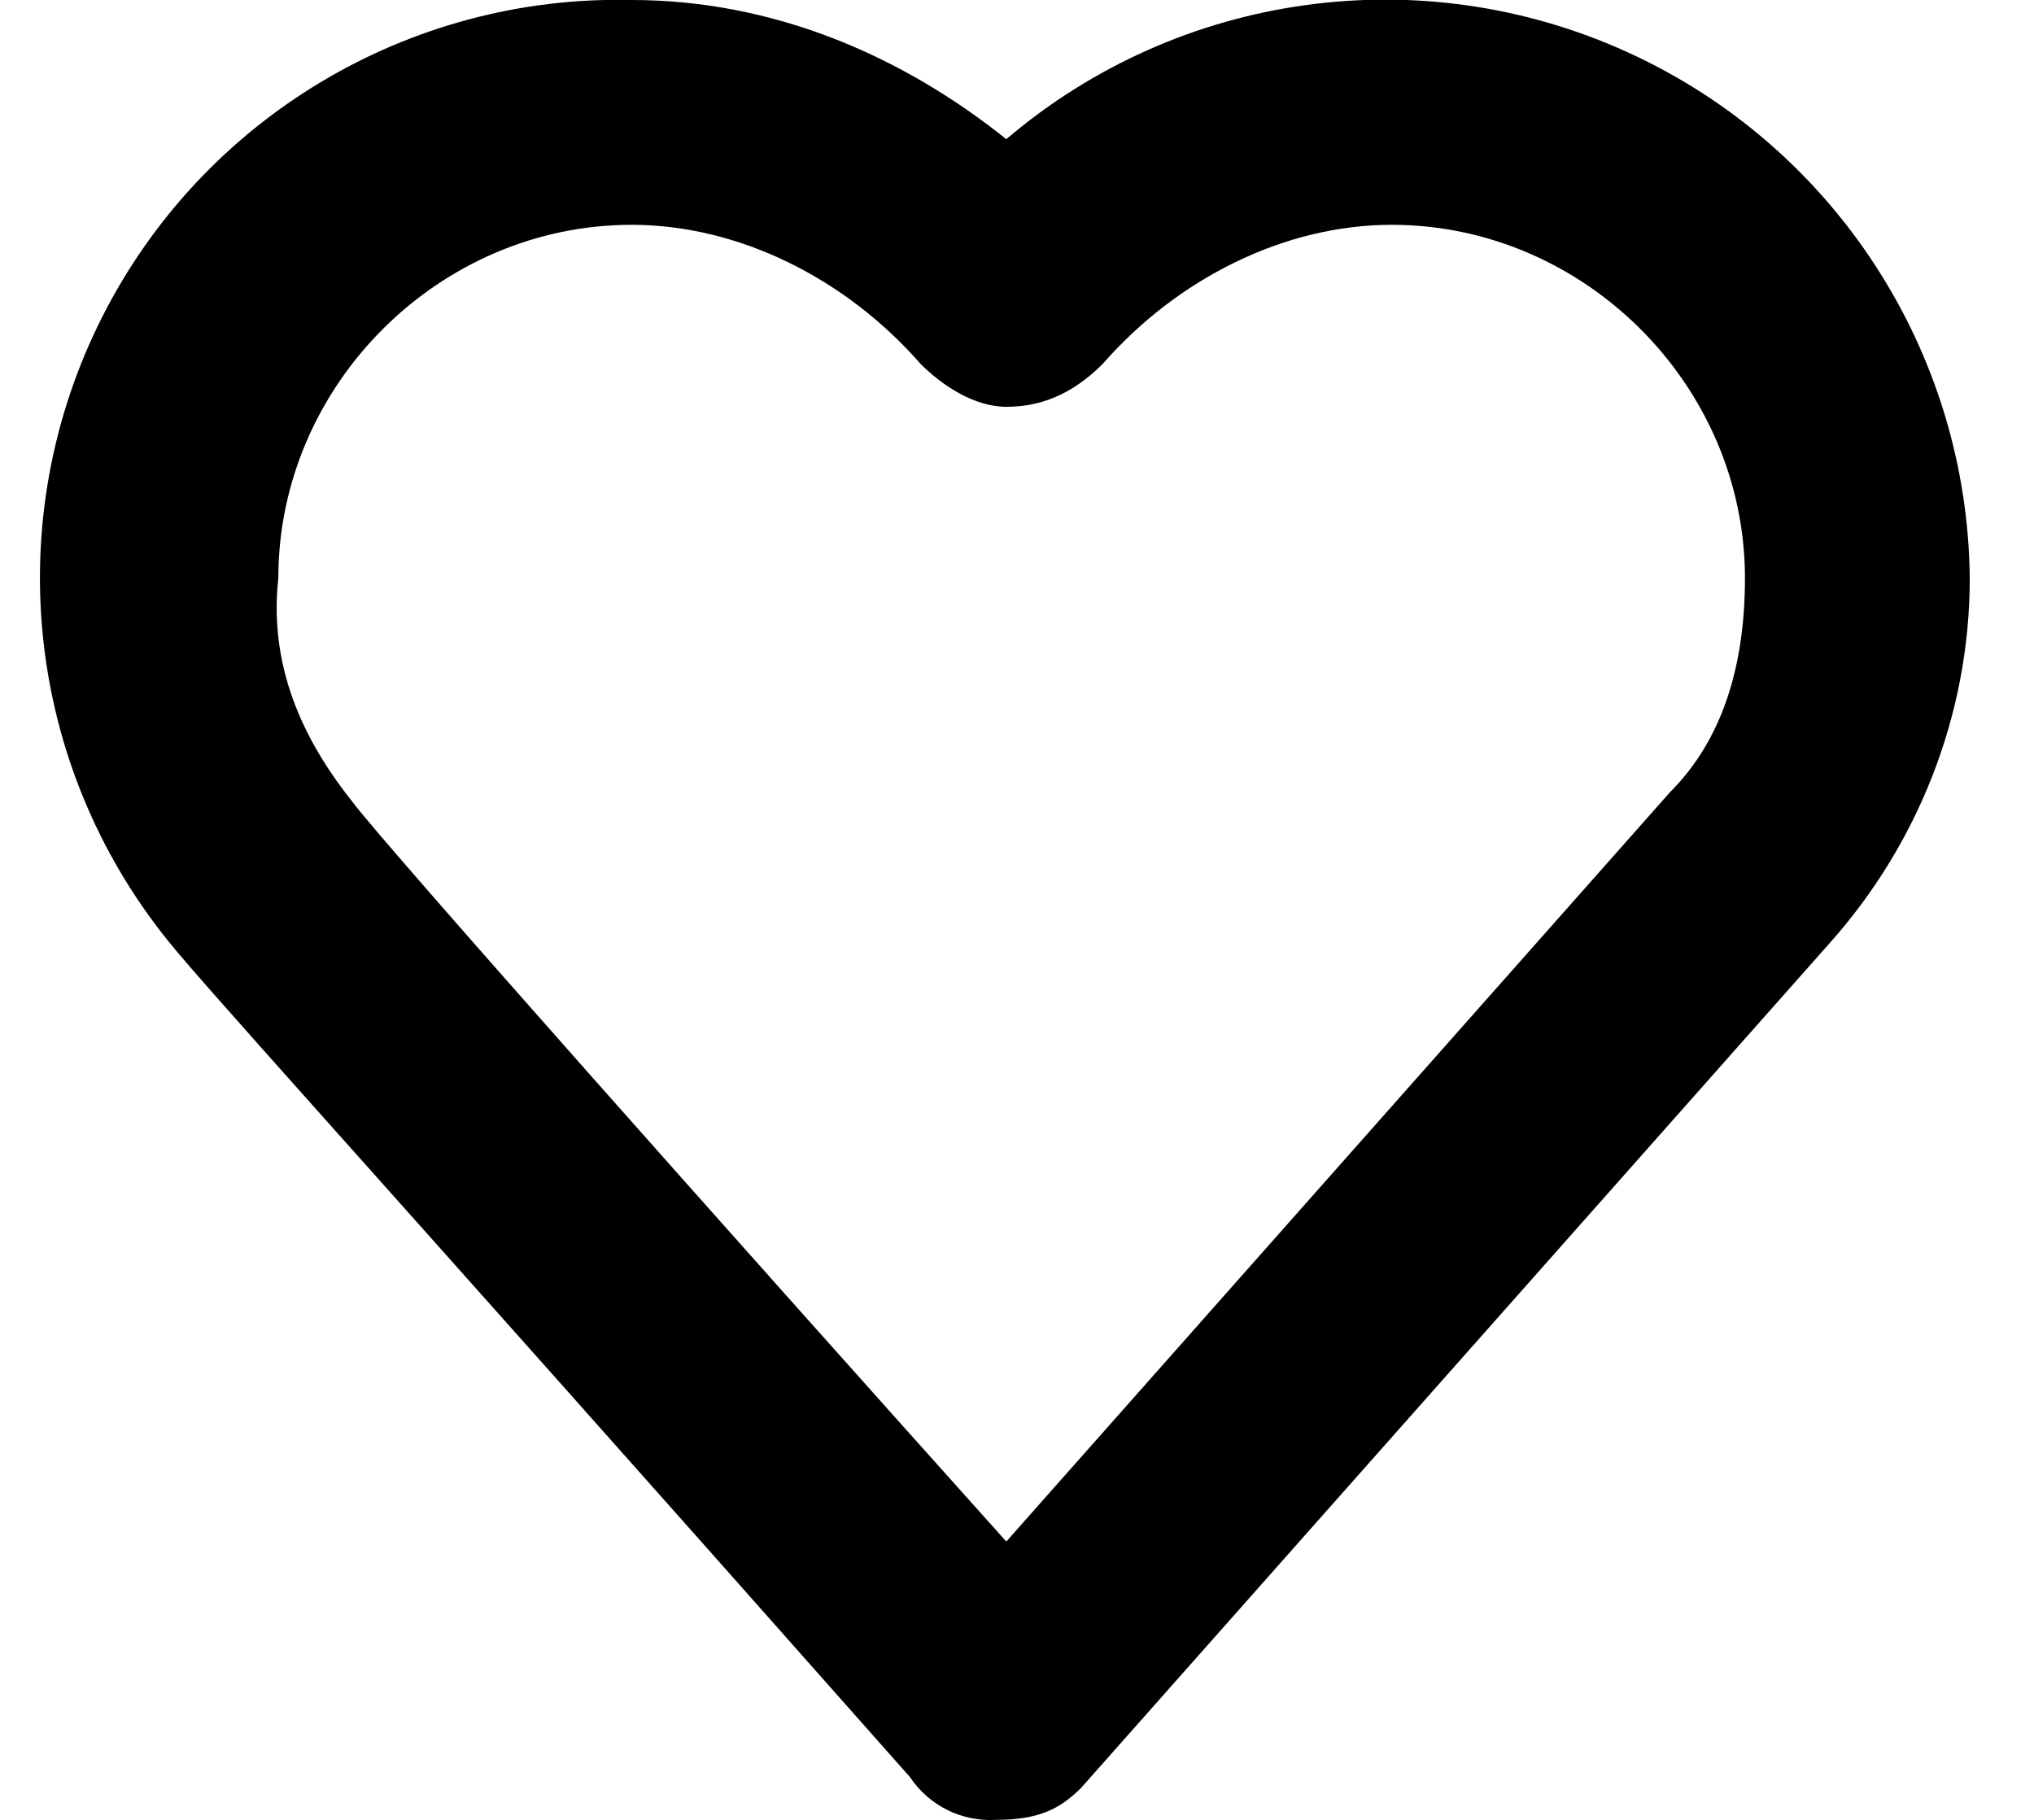
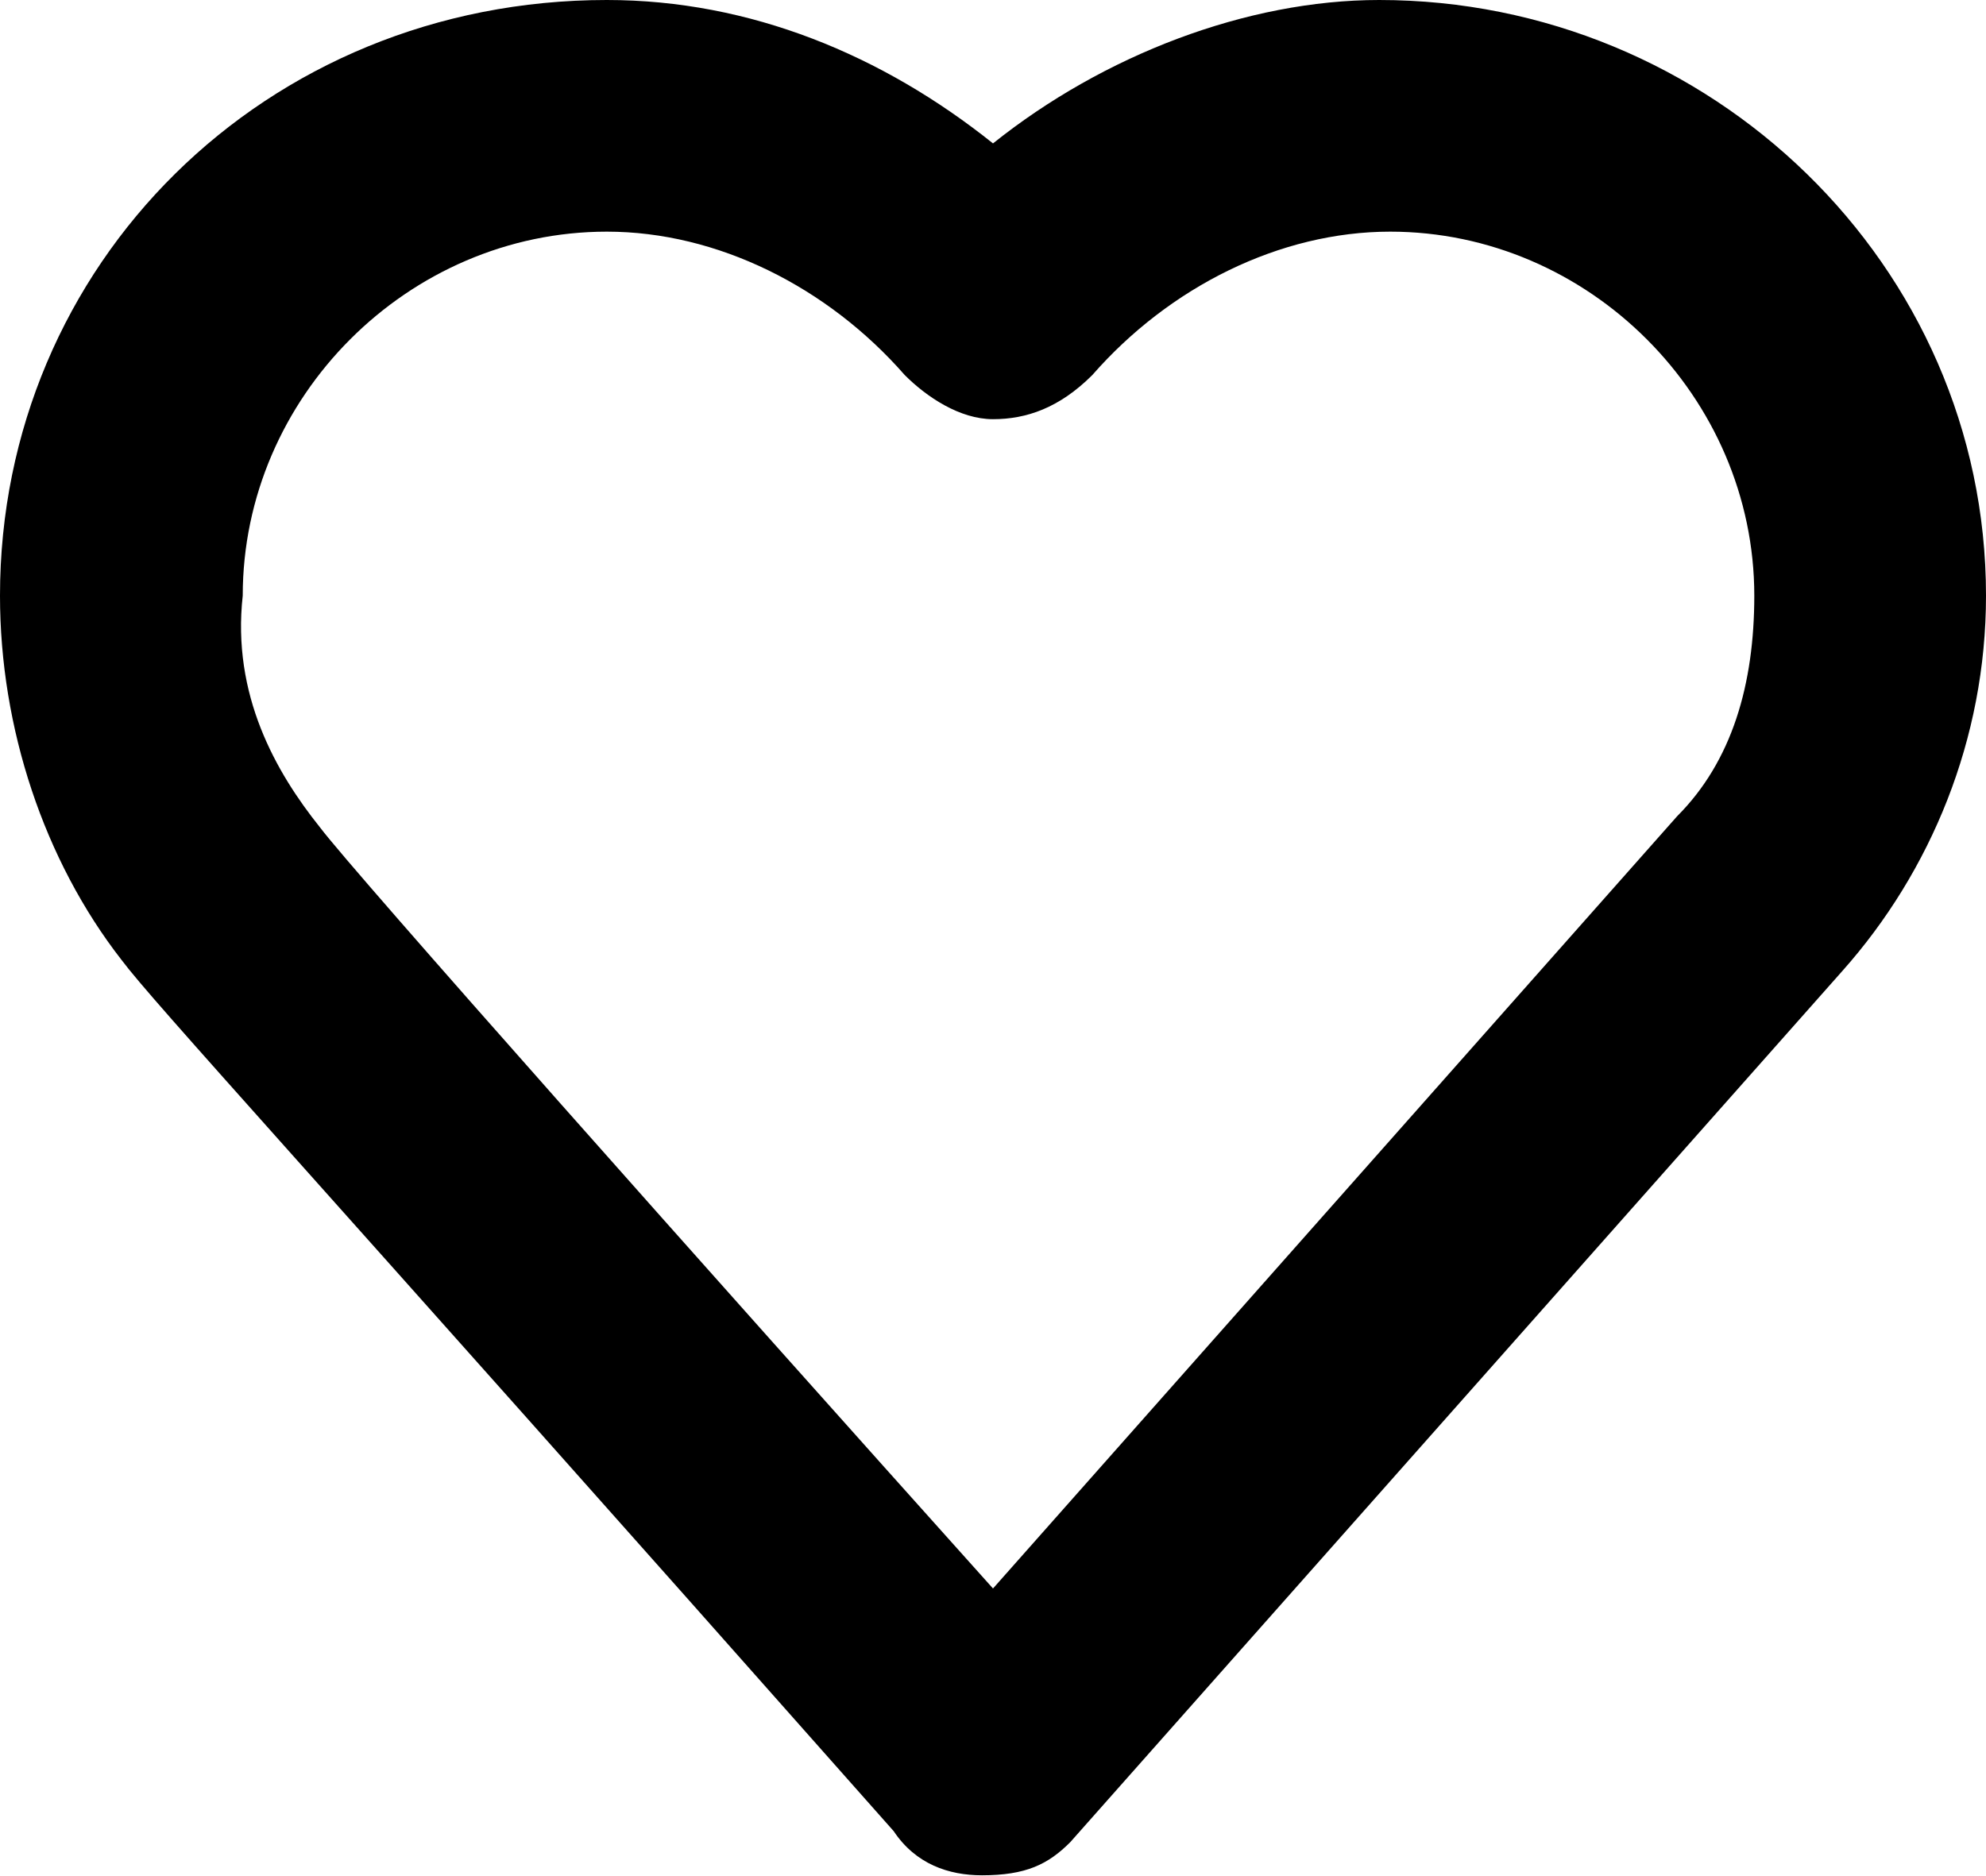
- <svg xmlns="http://www.w3.org/2000/svg" width="19" height="17" fill="none">
-   <path fill="#000" d="M9.3 17a.9.9 0 0 1-.8-.4c-5.4-6.1-6.7-7.5-7-7.9A5.4 5.4 0 0 1 5.9 0c1.3 0 2.5.5 3.5 1.3a5.46 5.46 0 0 1 9 4.1c0 1.3-.5 2.5-1.3 3.4l-7 7.9c-.2.2-.4.3-.8.3Zm-6-9.5c.3.4 3.5 4 6.1 6.9l6.2-7c.5-.5.7-1.2.7-2 0-1.8-1.5-3.3-3.3-3.3-1 0-2 .5-2.7 1.3-.3.3-.6.4-.9.4-.3 0-.6-.2-.8-.4-.7-.8-1.7-1.3-2.7-1.3-1.8 0-3.3 1.5-3.3 3.3-.1.9.3 1.6.7 2.1-.1 0-.1 0 0 0Z" />
+ <svg xmlns="http://www.w3.org/2000/svg" width="18" height="17" viewBox="0 0 18 17" fill="none">
+   <path d="M8.9 17C8.6 17 8.3 16.9 8.1 16.6C2.7 10.5 1.4 9.1 1.1 8.7C0.4 7.8 0 6.6 0 5.4C0 2.4 2.4 0 5.5 0C6.8 0 8 0.5 9 1.3C10 0.5 11.3 0 12.5 0C15.5 0 18 2.4 18 5.4C18 6.7 17.5 7.9 16.7 8.8L9.7 16.7C9.5 16.9 9.3 17 8.9 17ZM2.9 7.5C3.2 7.9 6.4 11.5 9 14.4L15.2 7.4C15.7 6.9 15.9 6.2 15.9 5.4C15.9 3.6 14.4 2.1 12.6 2.1C11.6 2.1 10.6 2.6 9.9 3.4C9.6 3.7 9.3 3.8 9 3.8C8.7 3.8 8.4 3.6 8.2 3.4C7.5 2.6 6.5 2.1 5.5 2.1C3.7 2.1 2.2 3.6 2.2 5.4C2.1 6.3 2.5 7 2.9 7.5C2.8 7.5 2.8 7.5 2.9 7.5Z" fill="black" />
</svg>
